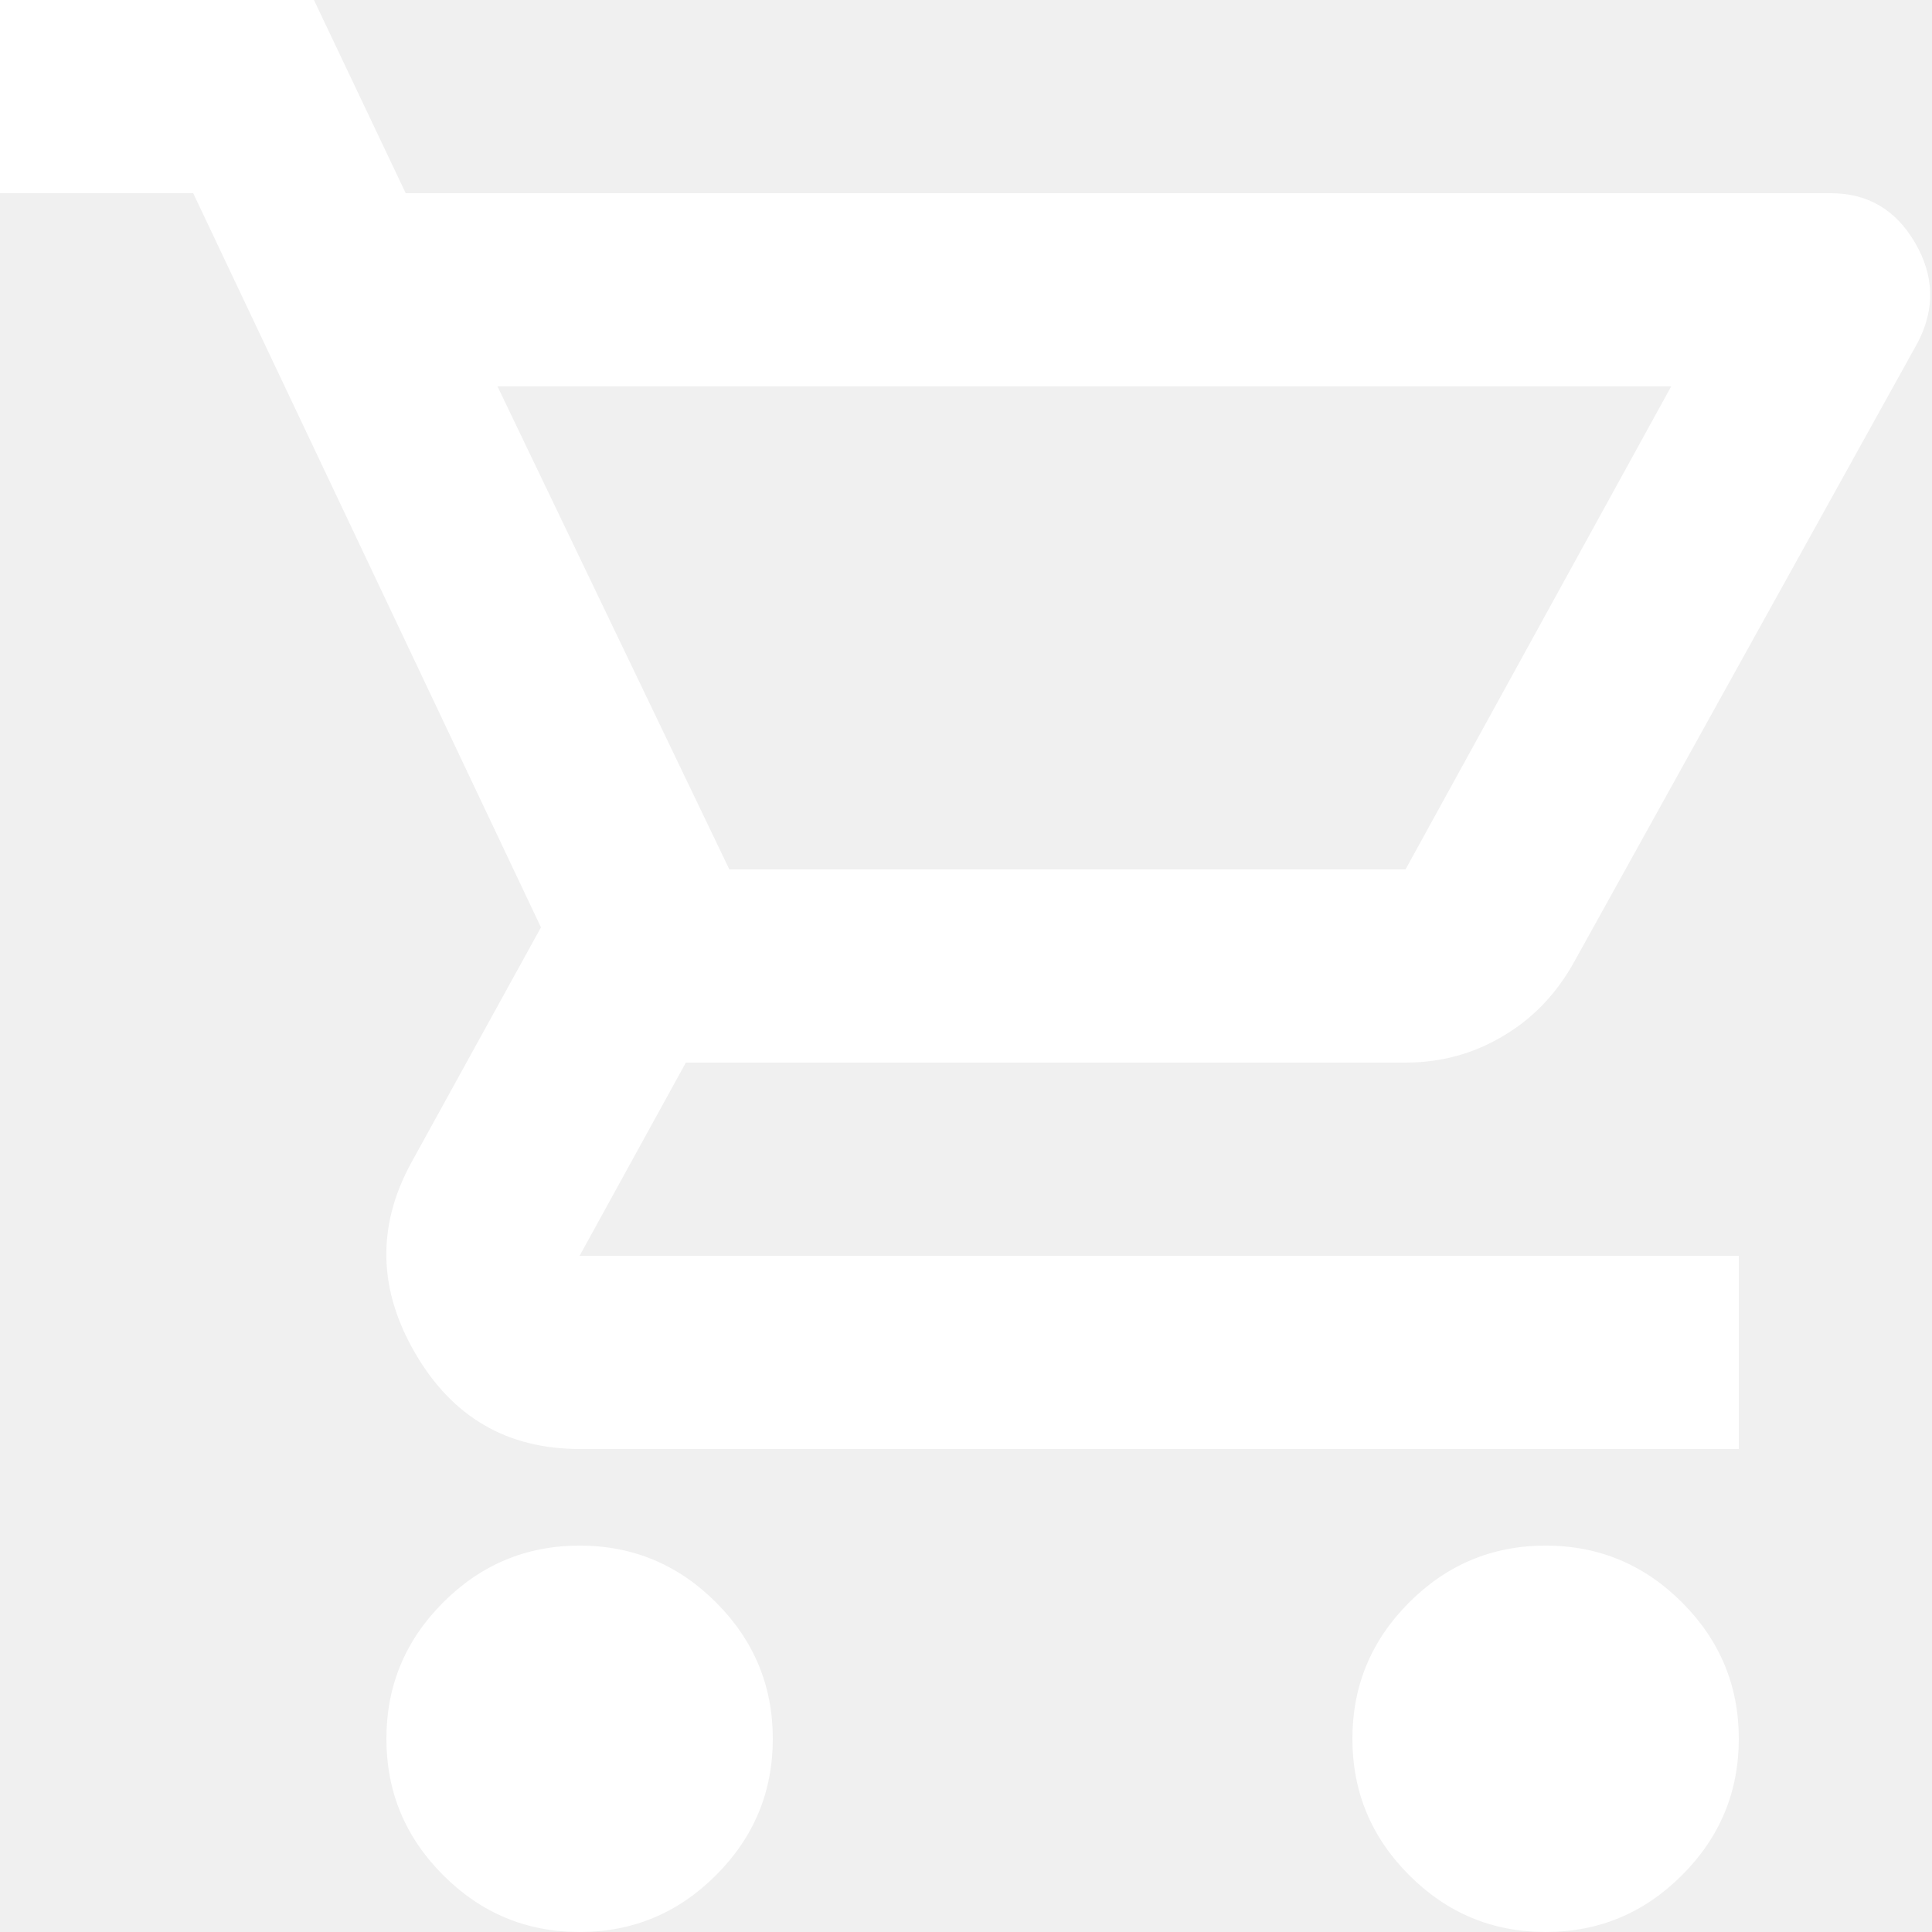
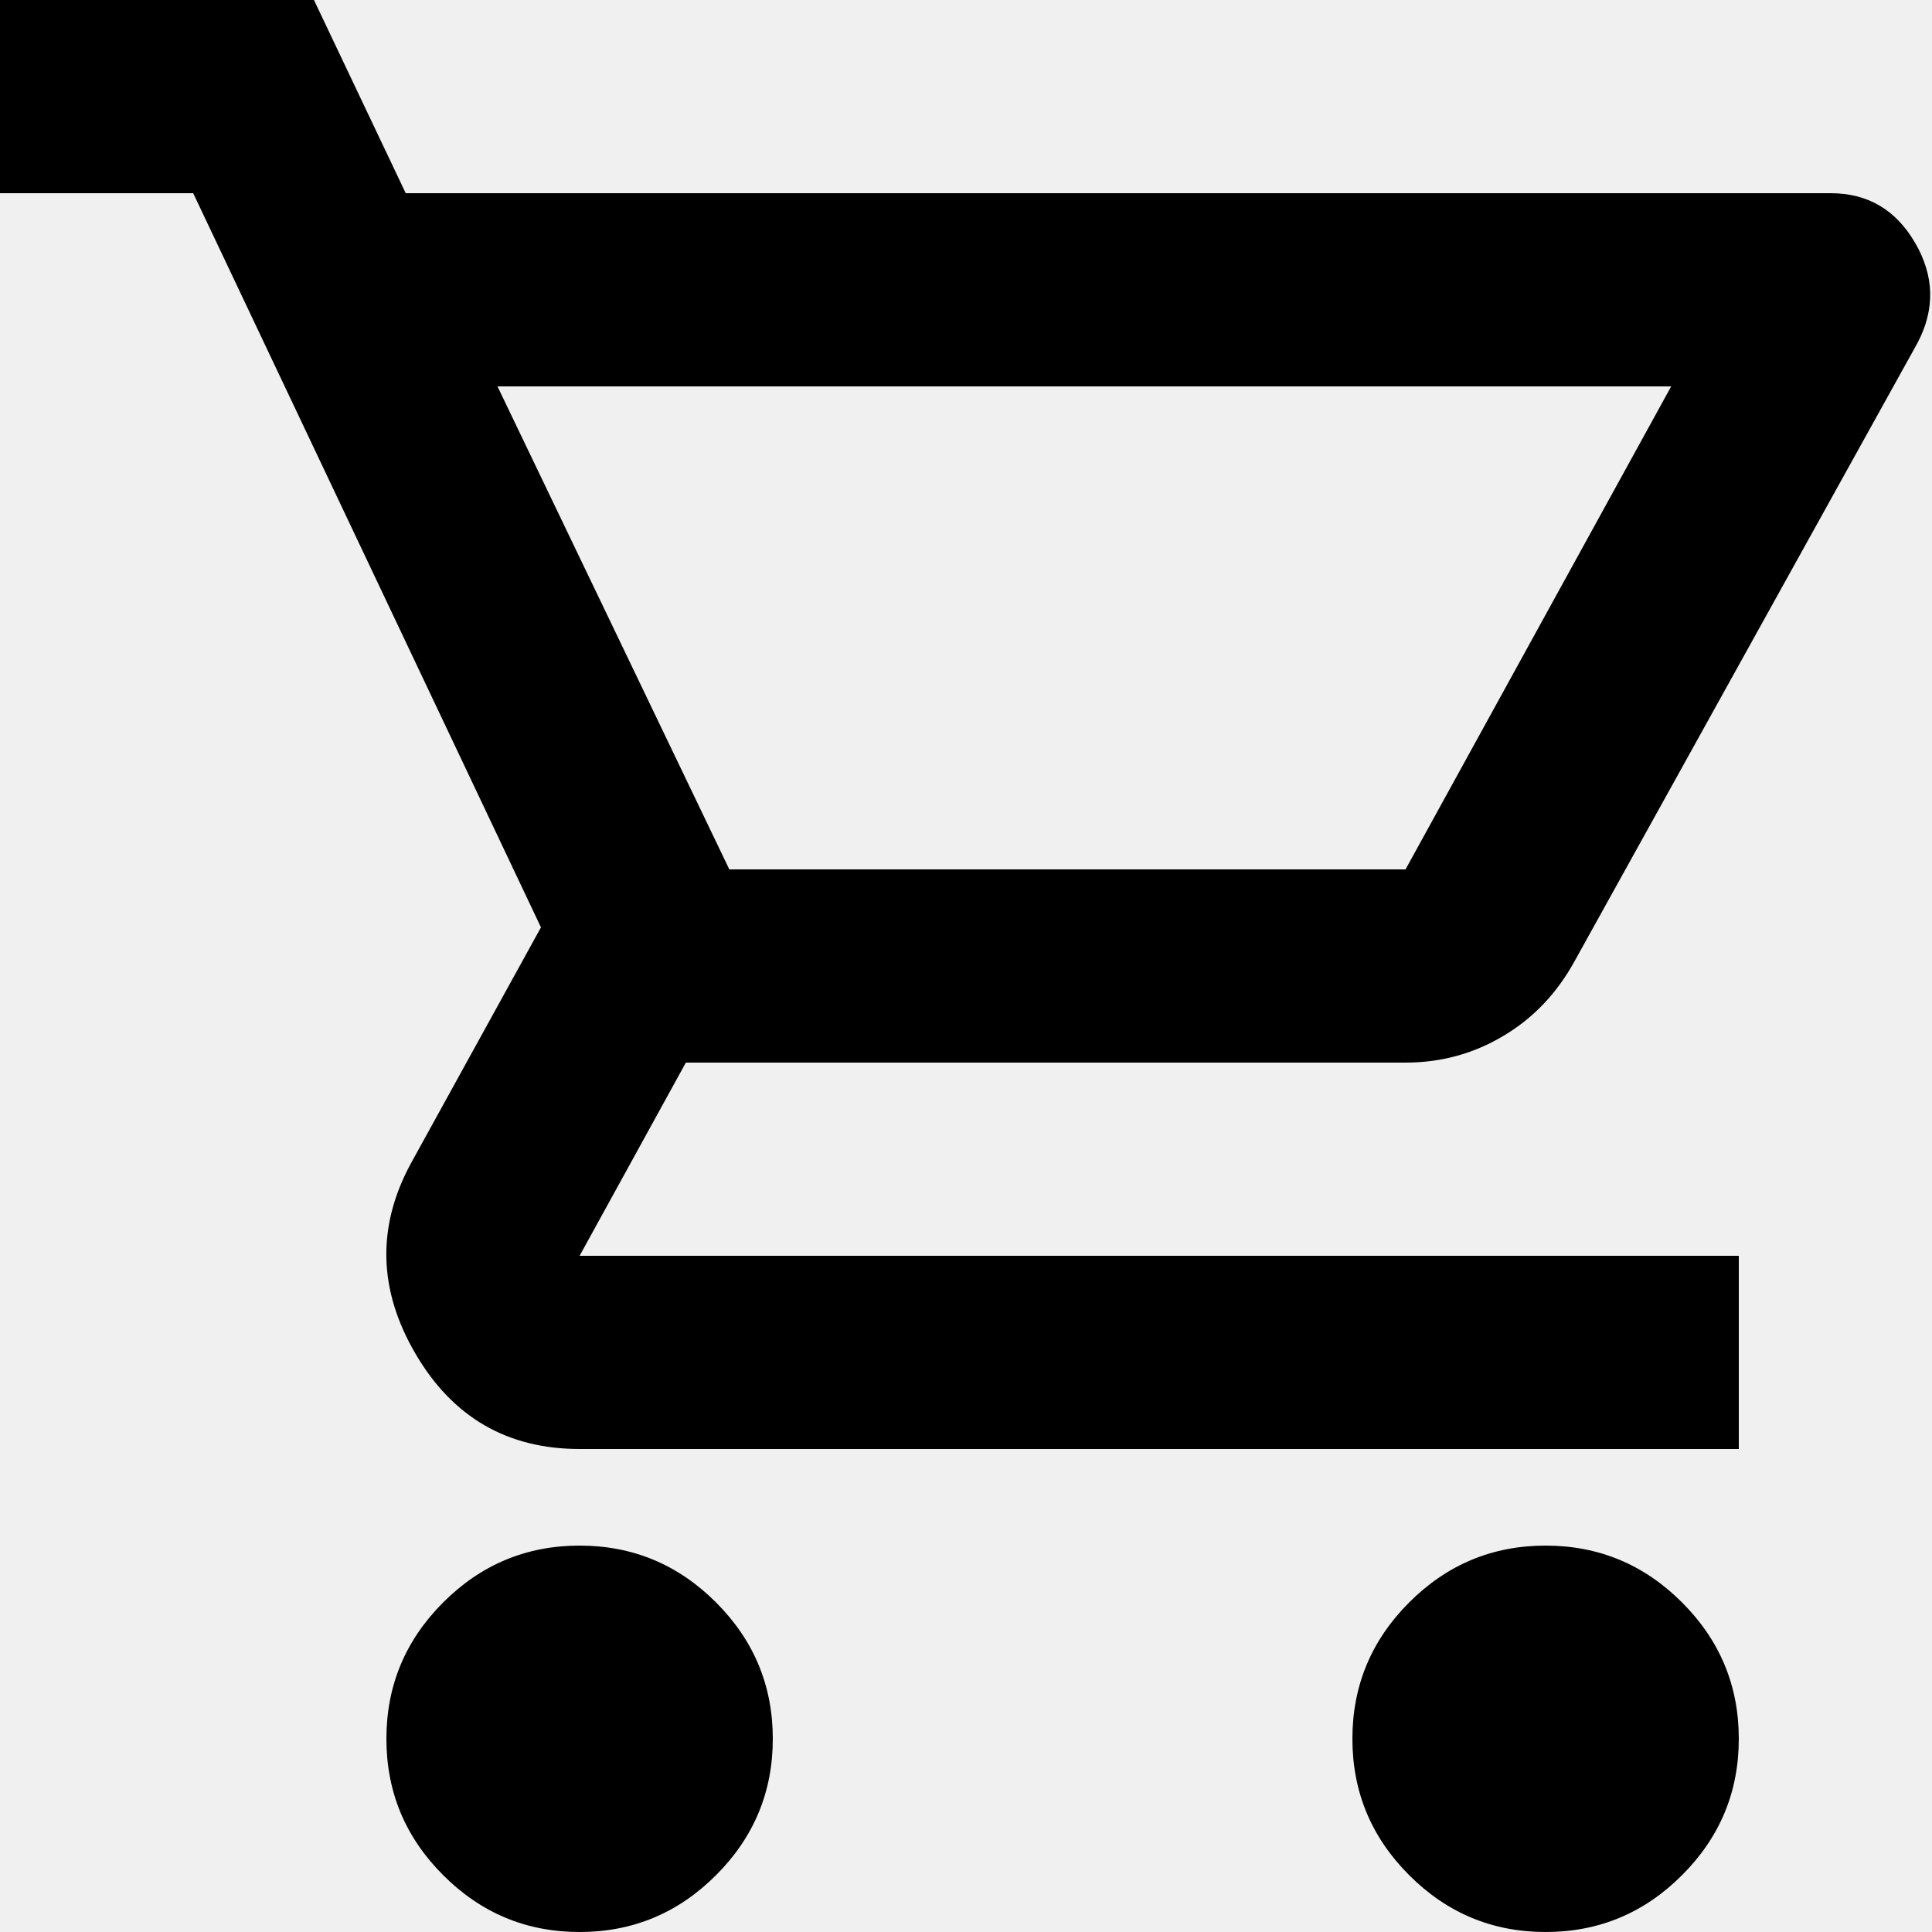
<svg xmlns="http://www.w3.org/2000/svg" width="10" height="10" viewBox="0 0 10 10" fill="none">
-   <path d="M3 10C2.725 10 2.49 9.902 2.294 9.706C2.098 9.51 2 9.275 2 9C2 8.725 2.098 8.49 2.294 8.294C2.49 8.098 2.725 8 3 8C3.275 8 3.51 8.098 3.706 8.294C3.902 8.49 4 8.725 4 9C4 9.275 3.902 9.51 3.706 9.706C3.51 9.902 3.275 10 3 10ZM8 10C7.725 10 7.49 9.902 7.294 9.706C7.098 9.51 7 9.275 7 9C7 8.725 7.098 8.49 7.294 8.294C7.49 8.098 7.725 8 8 8C8.275 8 8.51 8.098 8.706 8.294C8.902 8.49 9 8.725 9 9C9 9.275 8.902 9.51 8.706 9.706C8.51 9.902 8.275 10 8 10ZM2.575 2L3.775 4.5H7.275L8.65 2H2.575ZM2.1 1H9.475C9.667 1 9.812 1.085 9.912 1.256C10.012 1.427 10.017 1.6 9.925 1.775L8.15 4.975C8.058 5.142 7.935 5.271 7.781 5.362C7.627 5.454 7.458 5.5 7.275 5.5H3.55L3 6.5H9V7.5H3C2.625 7.5 2.342 7.335 2.15 7.006C1.958 6.677 1.95 6.35 2.125 6.025L2.8 4.8L1 1H0V0H1.625L2.1 1ZM3.775 4.5H7.275H3.775Z" fill="white" />
+   <path d="M3 10C2.725 10 2.49 9.902 2.294 9.706C2.098 9.51 2 9.275 2 9C2 8.725 2.098 8.49 2.294 8.294C2.49 8.098 2.725 8 3 8C3.275 8 3.51 8.098 3.706 8.294C3.902 8.49 4 8.725 4 9C4 9.275 3.902 9.51 3.706 9.706C3.51 9.902 3.275 10 3 10ZM8 10C7.725 10 7.49 9.902 7.294 9.706C7.098 9.51 7 9.275 7 9C7 8.725 7.098 8.49 7.294 8.294C7.49 8.098 7.725 8 8 8C8.275 8 8.51 8.098 8.706 8.294C8.902 8.49 9 8.725 9 9C9 9.275 8.902 9.51 8.706 9.706C8.51 9.902 8.275 10 8 10ZM2.575 2L3.775 4.5H7.275L8.65 2H2.575ZM2.1 1H9.475C9.667 1 9.812 1.085 9.912 1.256C10.012 1.427 10.017 1.6 9.925 1.775L8.15 4.975C8.058 5.142 7.935 5.271 7.781 5.362C7.627 5.454 7.458 5.5 7.275 5.5H3.55L3 6.5H9V7.5H3C2.625 7.5 2.342 7.335 2.15 7.006C1.958 6.677 1.95 6.35 2.125 6.025L2.8 4.8L1 1H0V0H1.625L2.1 1ZM3.775 4.5H7.275H3.775Z" fill="#000000" />
</svg>
